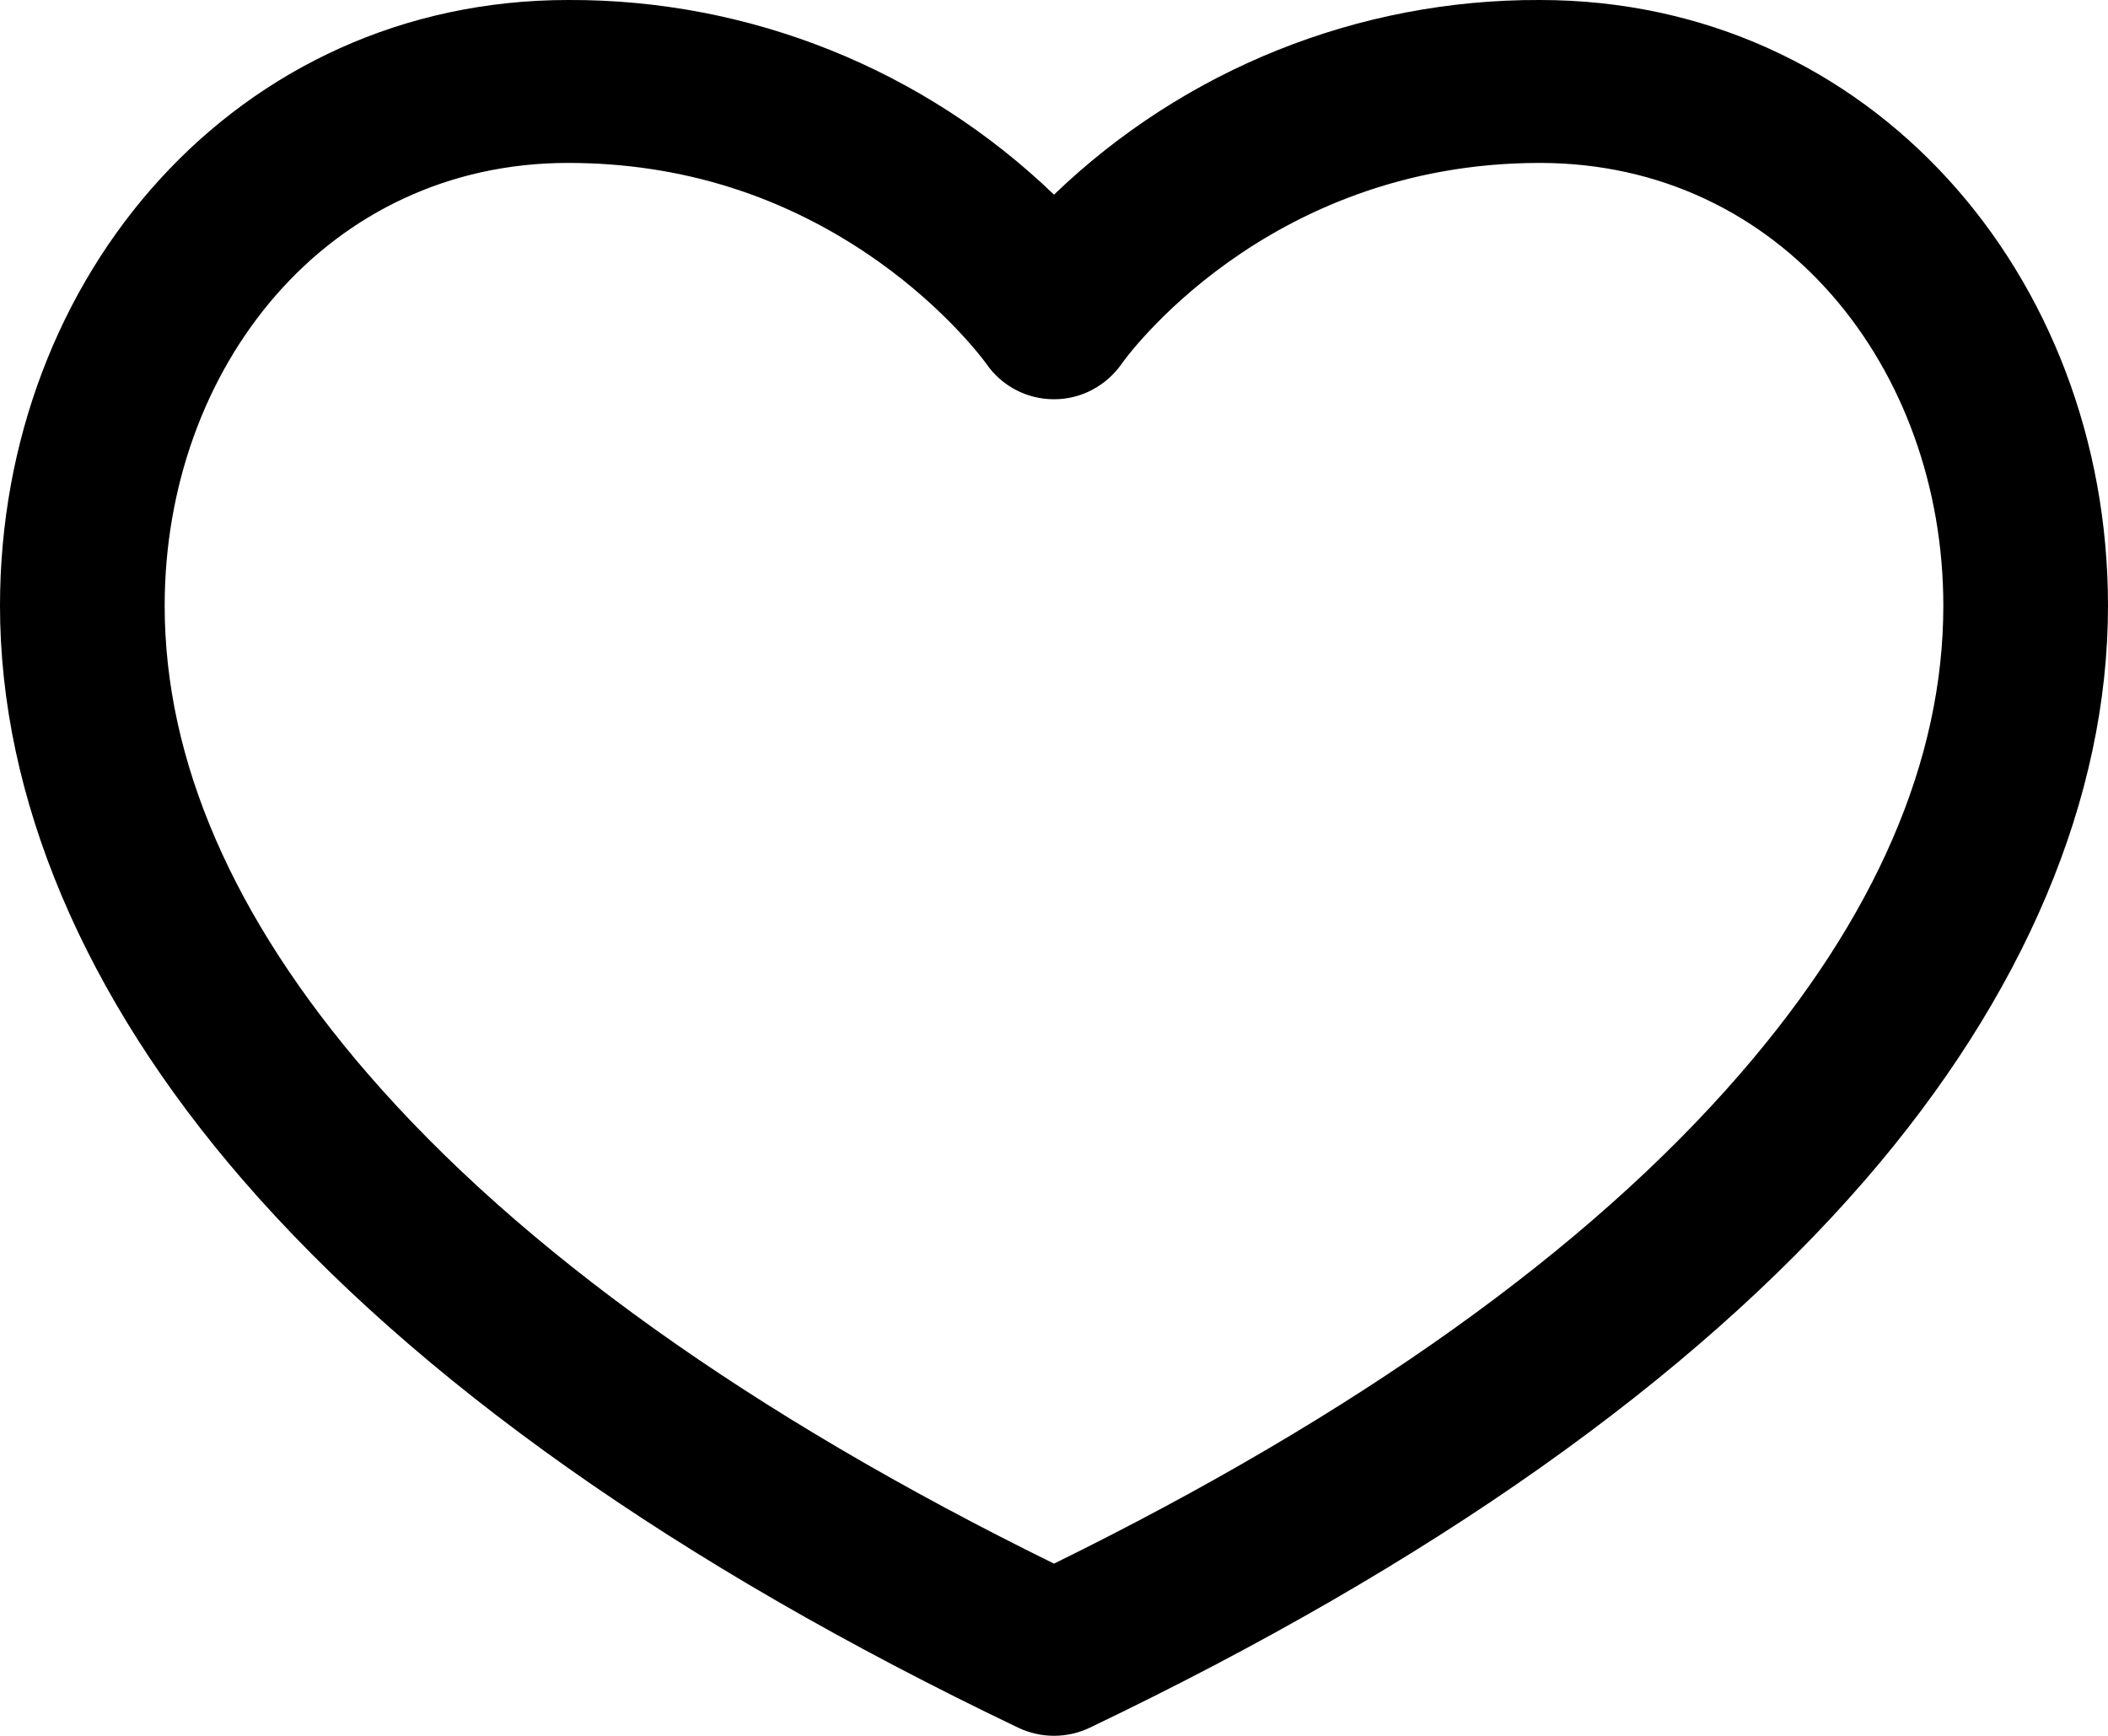
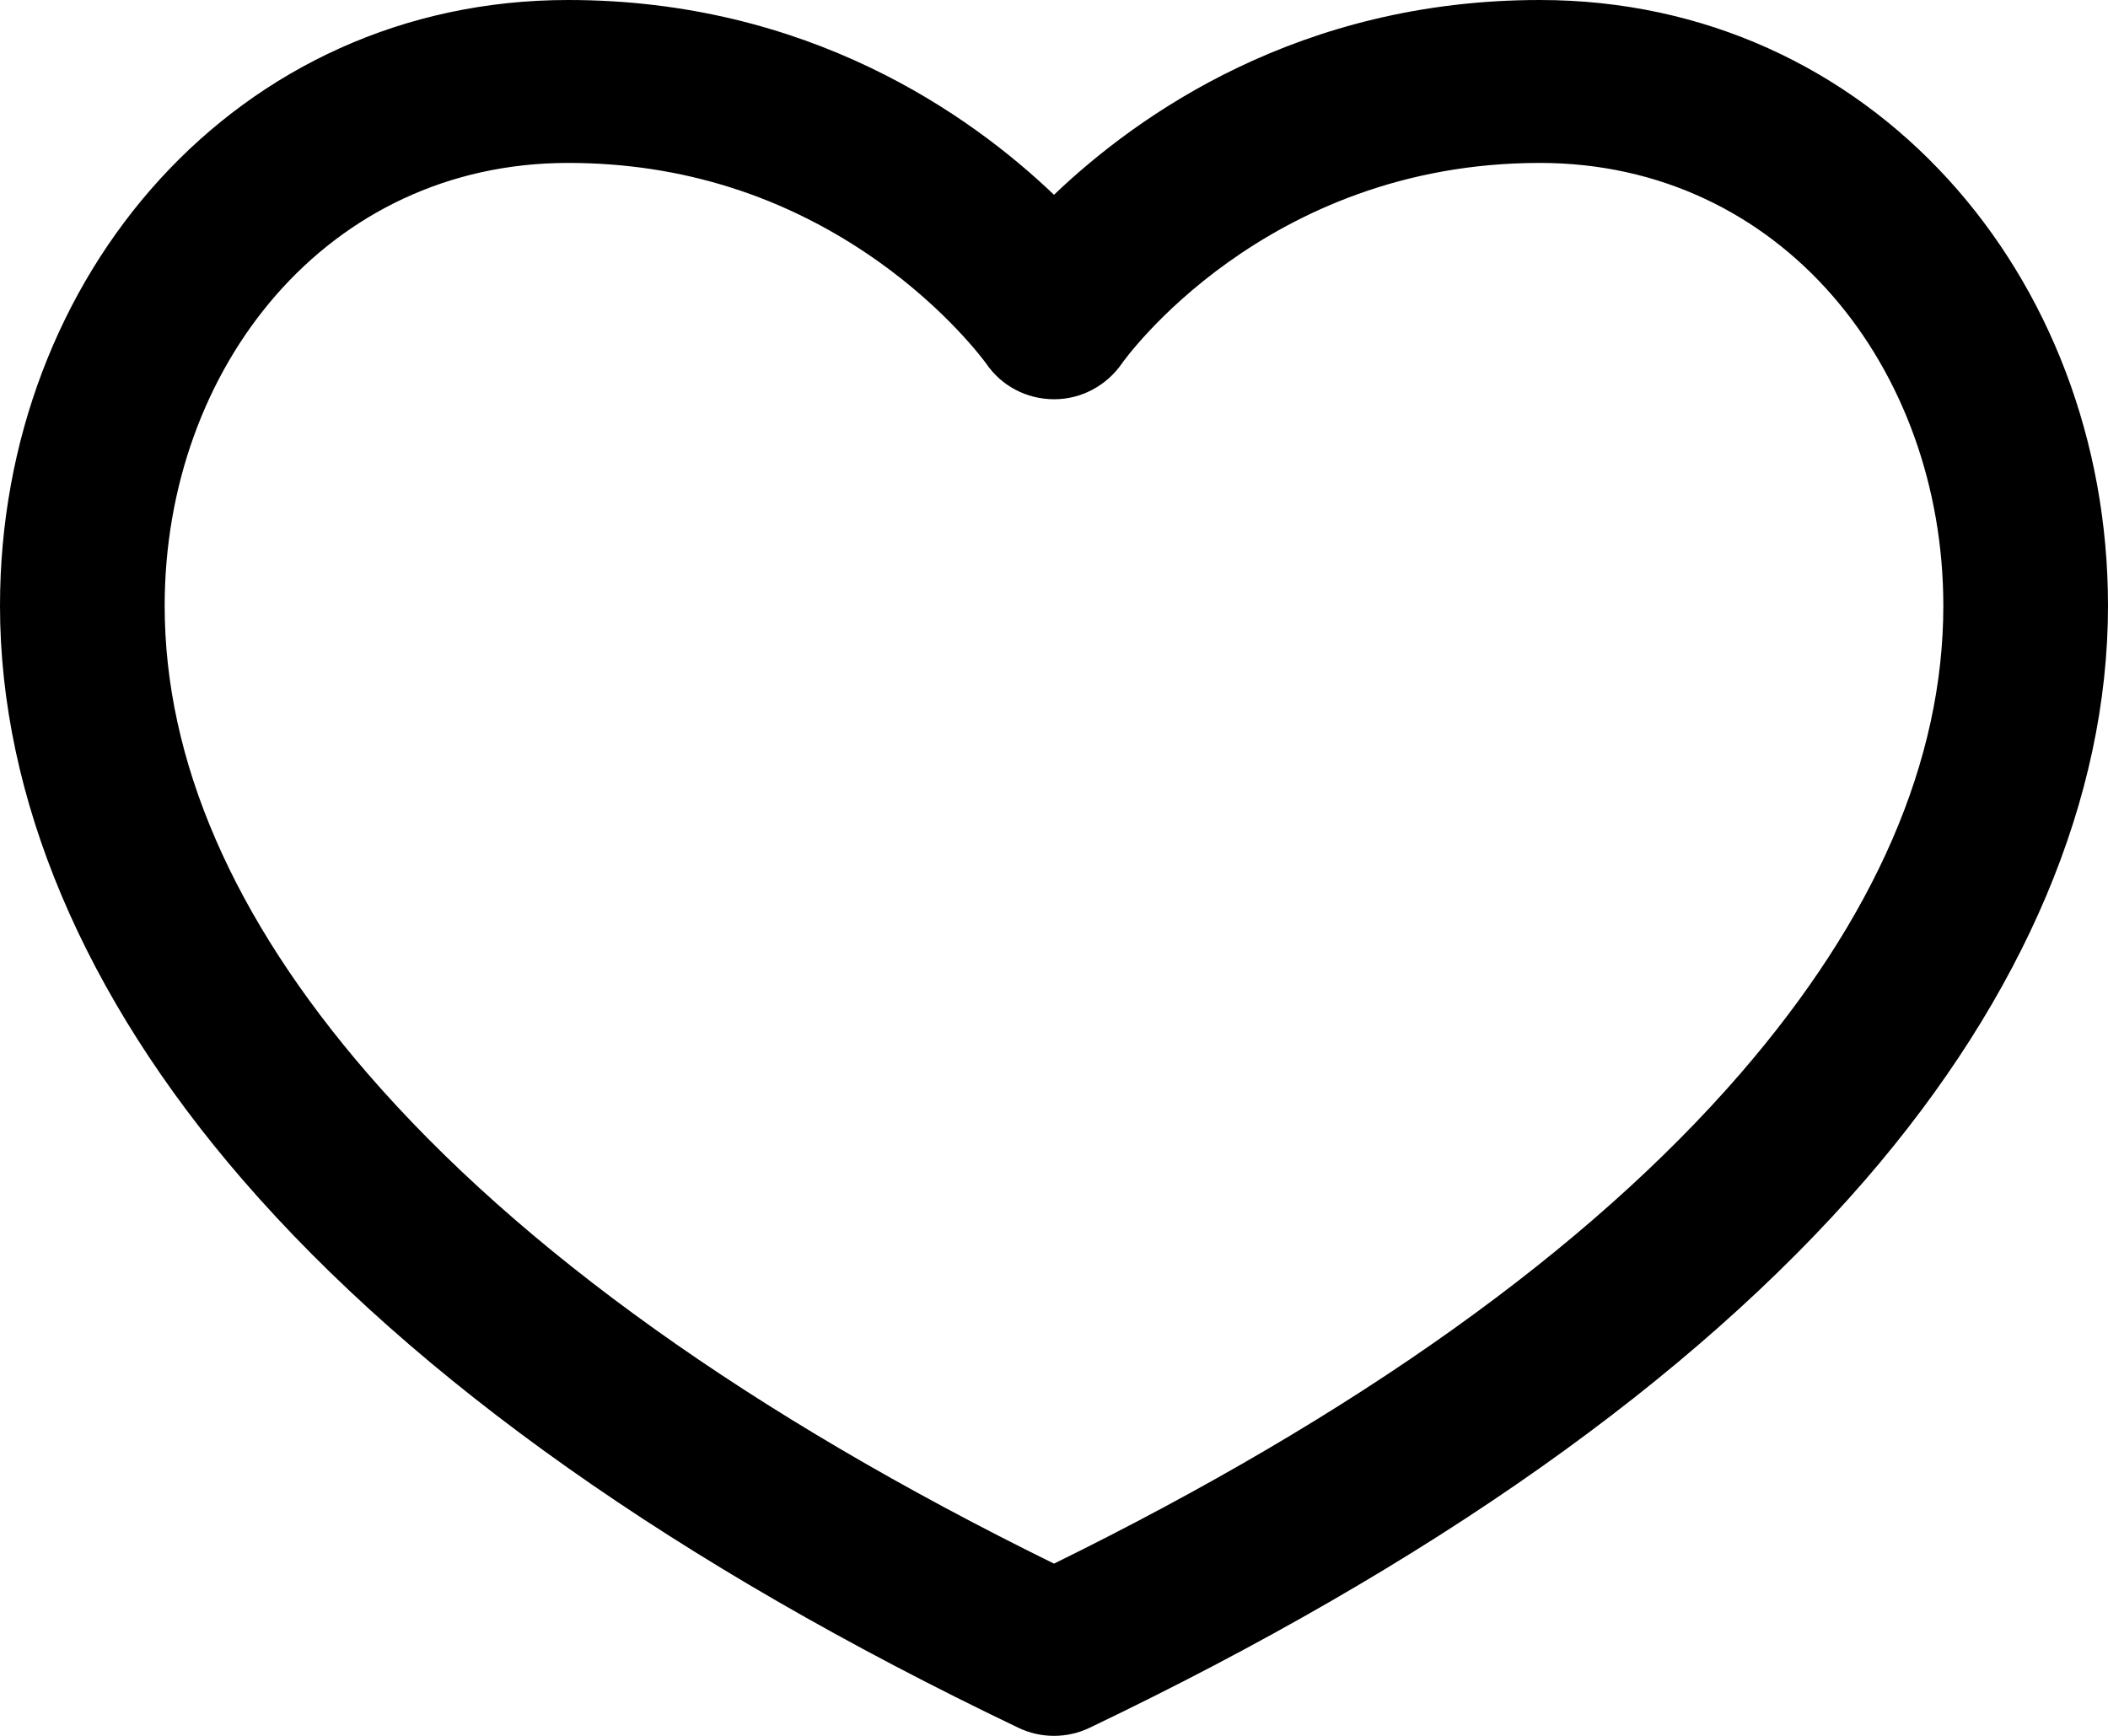
<svg xmlns="http://www.w3.org/2000/svg" width="17" height="14" viewBox="0 0 17 14">
-   <path d="M12.418 0A5.62 5.62 0 008.5 1.57 5.616 5.616 0 004.582 0C1.915 0 0 2.222 0 4.886c0 1.548.676 3.149 1.956 4.628 1.399 1.616 3.503 3.103 6.255 4.42a.67.67 0 00.578 0c2.752-1.317 4.856-2.804 6.255-4.42C16.324 8.034 17 6.434 17 4.886 17 2.223 15.086 0 12.418 0zm1.617 8.659c-1.23 1.422-3.092 2.751-5.535 3.952-2.443-1.201-4.304-2.53-5.535-3.952C1.88 7.404 1.328 6.134 1.328 4.886c0-1.917 1.307-3.572 3.254-3.572.917 0 1.759.268 2.502.795.554.394.85.797.869.823a.66.66 0 00.545.288h.004c.219 0 .422-.11.546-.289.011-.016 1.144-1.617 3.37-1.617 1.947 0 3.254 1.656 3.254 3.572 0 1.248-.55 2.518-1.637 3.773z" />
+   <path d="M12.418 0C10.483 0 9.178 0.923 8.5 1.571C7.822 0.923 6.517 0 4.582 0C1.915 0 0 2.222 0 4.886C0 6.434 0.676 8.035 1.956 9.514C3.355 11.13 5.459 12.617 8.211 13.934C8.302 13.978 8.401 14 8.5 14C8.599 14 8.698 13.978 8.789 13.934C11.541 12.617 13.645 11.13 15.044 9.514C16.323 8.035 17 6.434 17 4.886C17 2.223 15.086 0 12.418 0ZM14.035 8.659C12.804 10.081 10.943 11.41 8.5 12.611C6.057 11.41 4.196 10.081 2.965 8.659C1.879 7.404 1.328 6.134 1.328 4.886C1.328 2.969 2.635 1.314 4.582 1.314C5.499 1.314 6.341 1.582 7.084 2.109C7.638 2.503 7.934 2.906 7.953 2.932C8.076 3.113 8.279 3.219 8.498 3.22H8.502C8.721 3.22 8.924 3.11 9.048 2.931C9.059 2.915 10.192 1.314 12.418 1.314C14.365 1.314 15.672 2.97 15.672 4.886C15.672 6.134 15.121 7.404 14.035 8.659Z" />
</svg>
